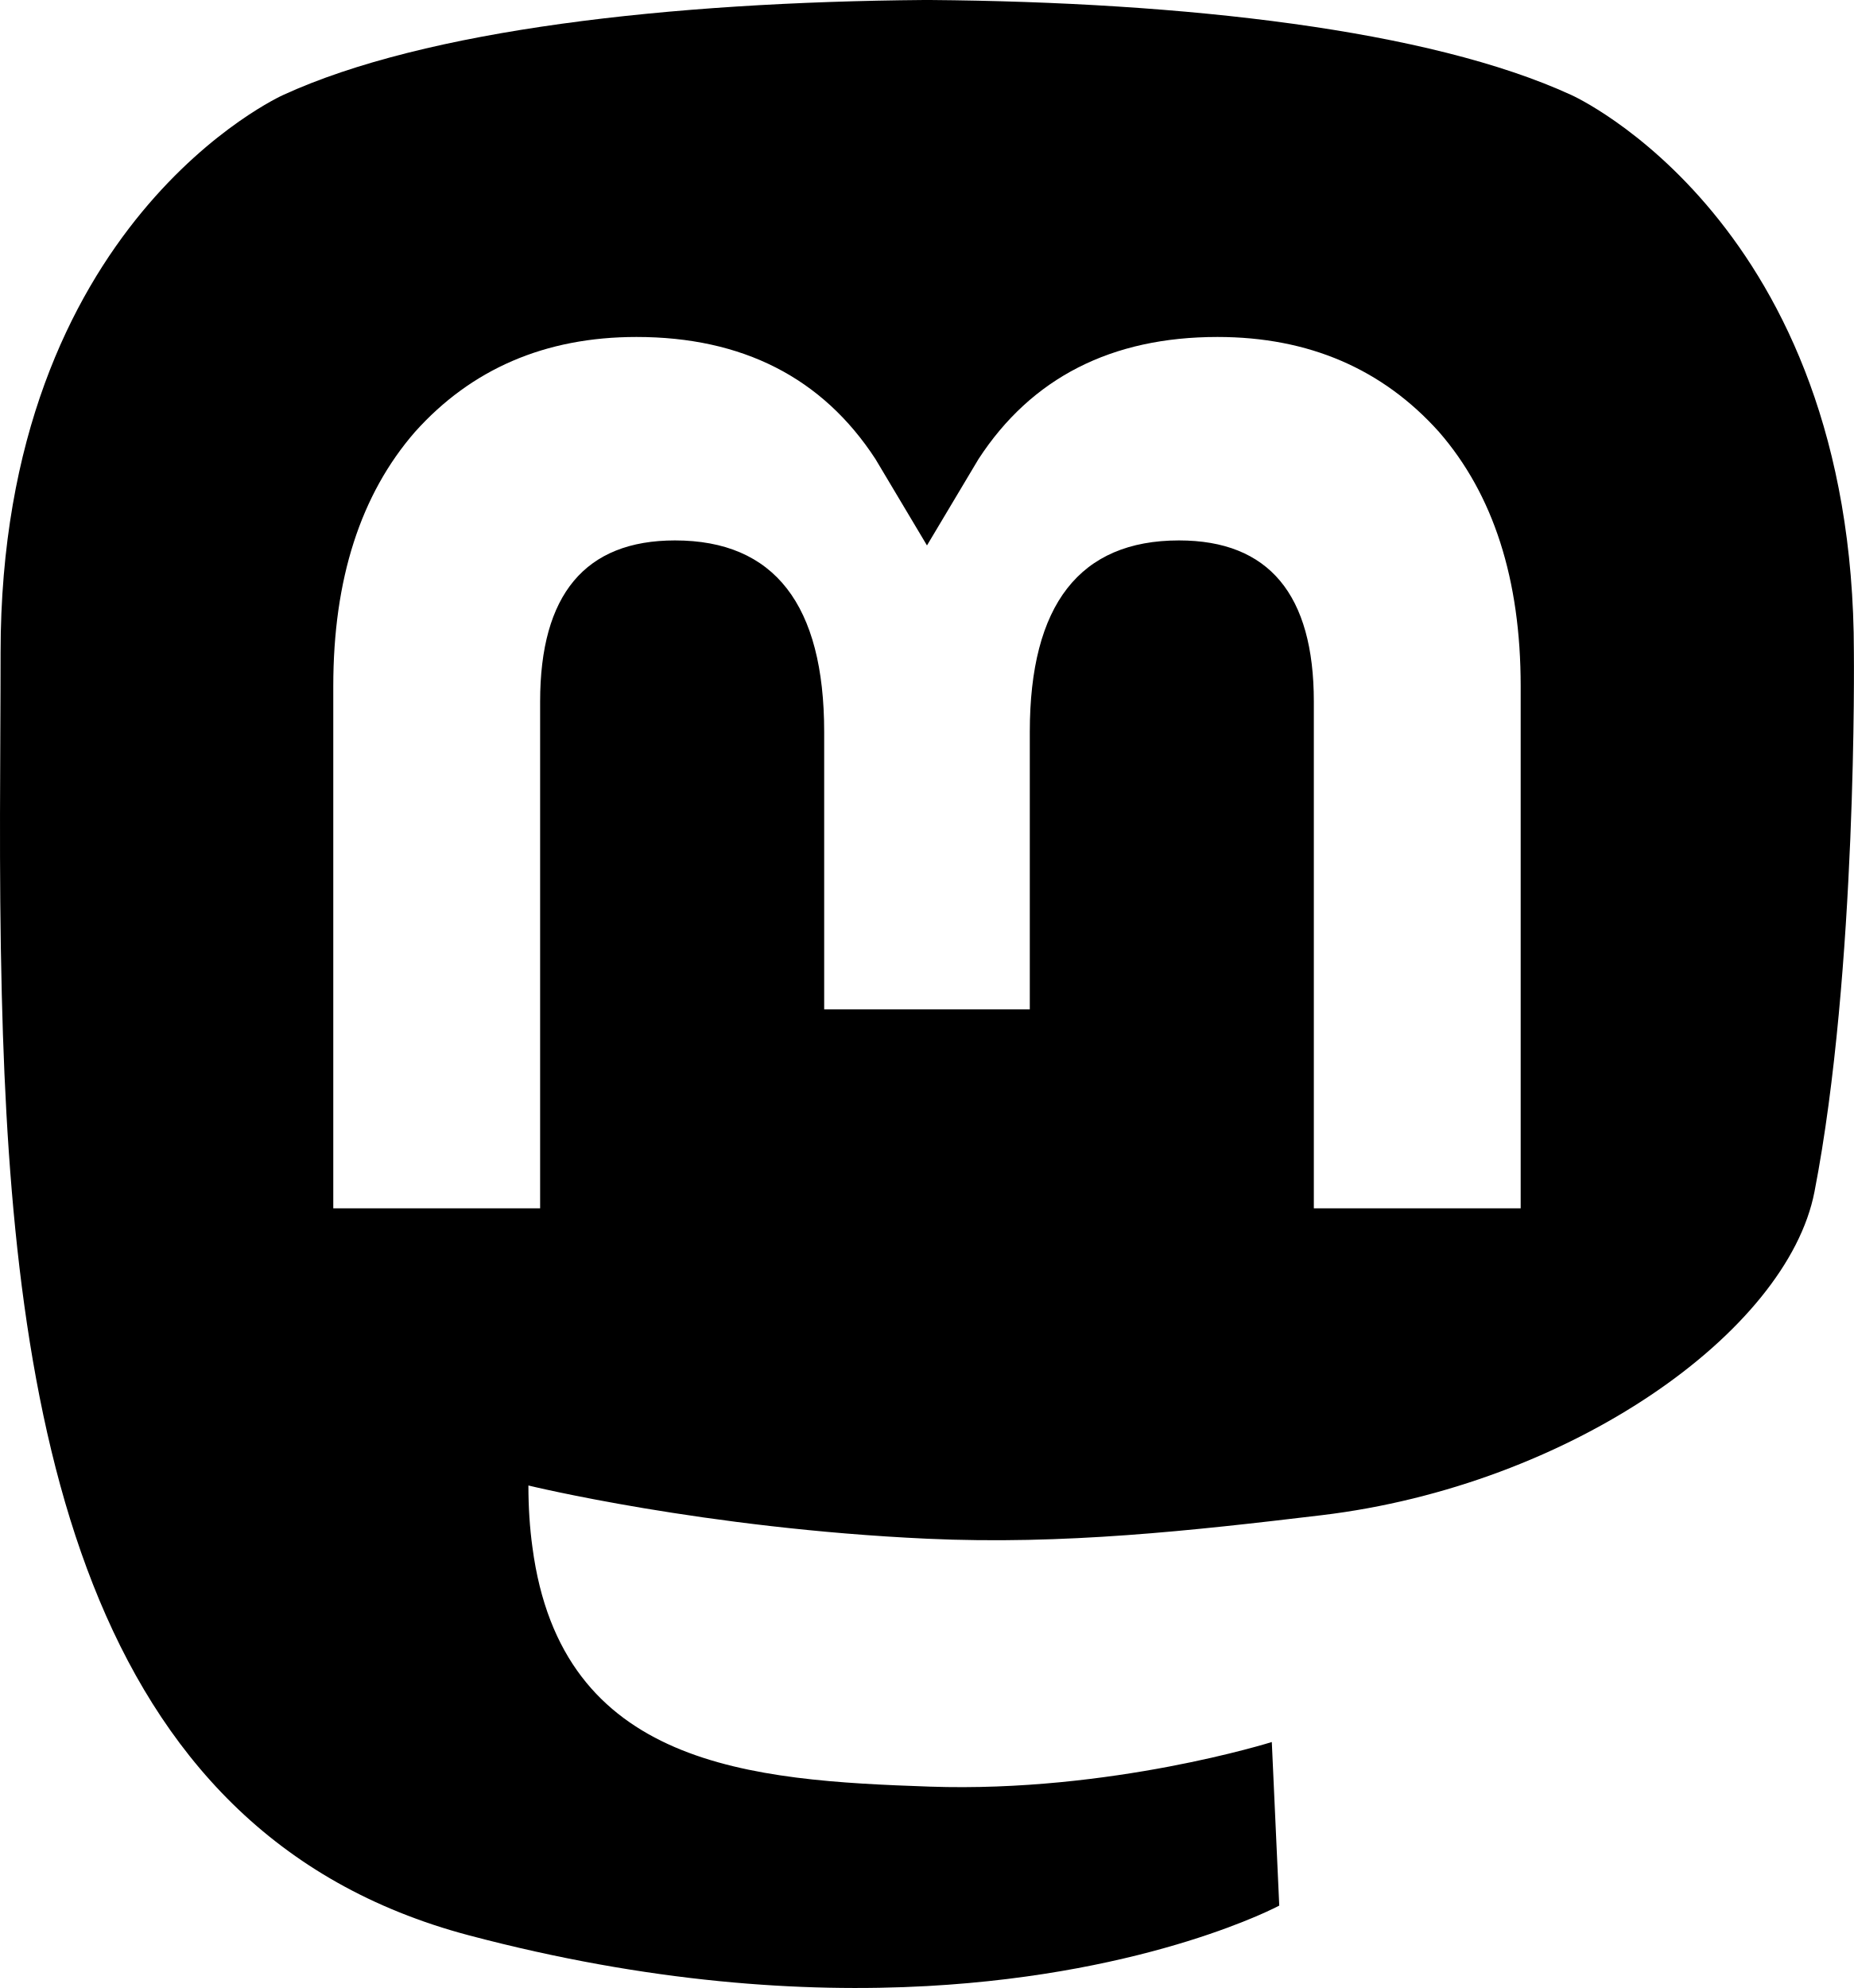
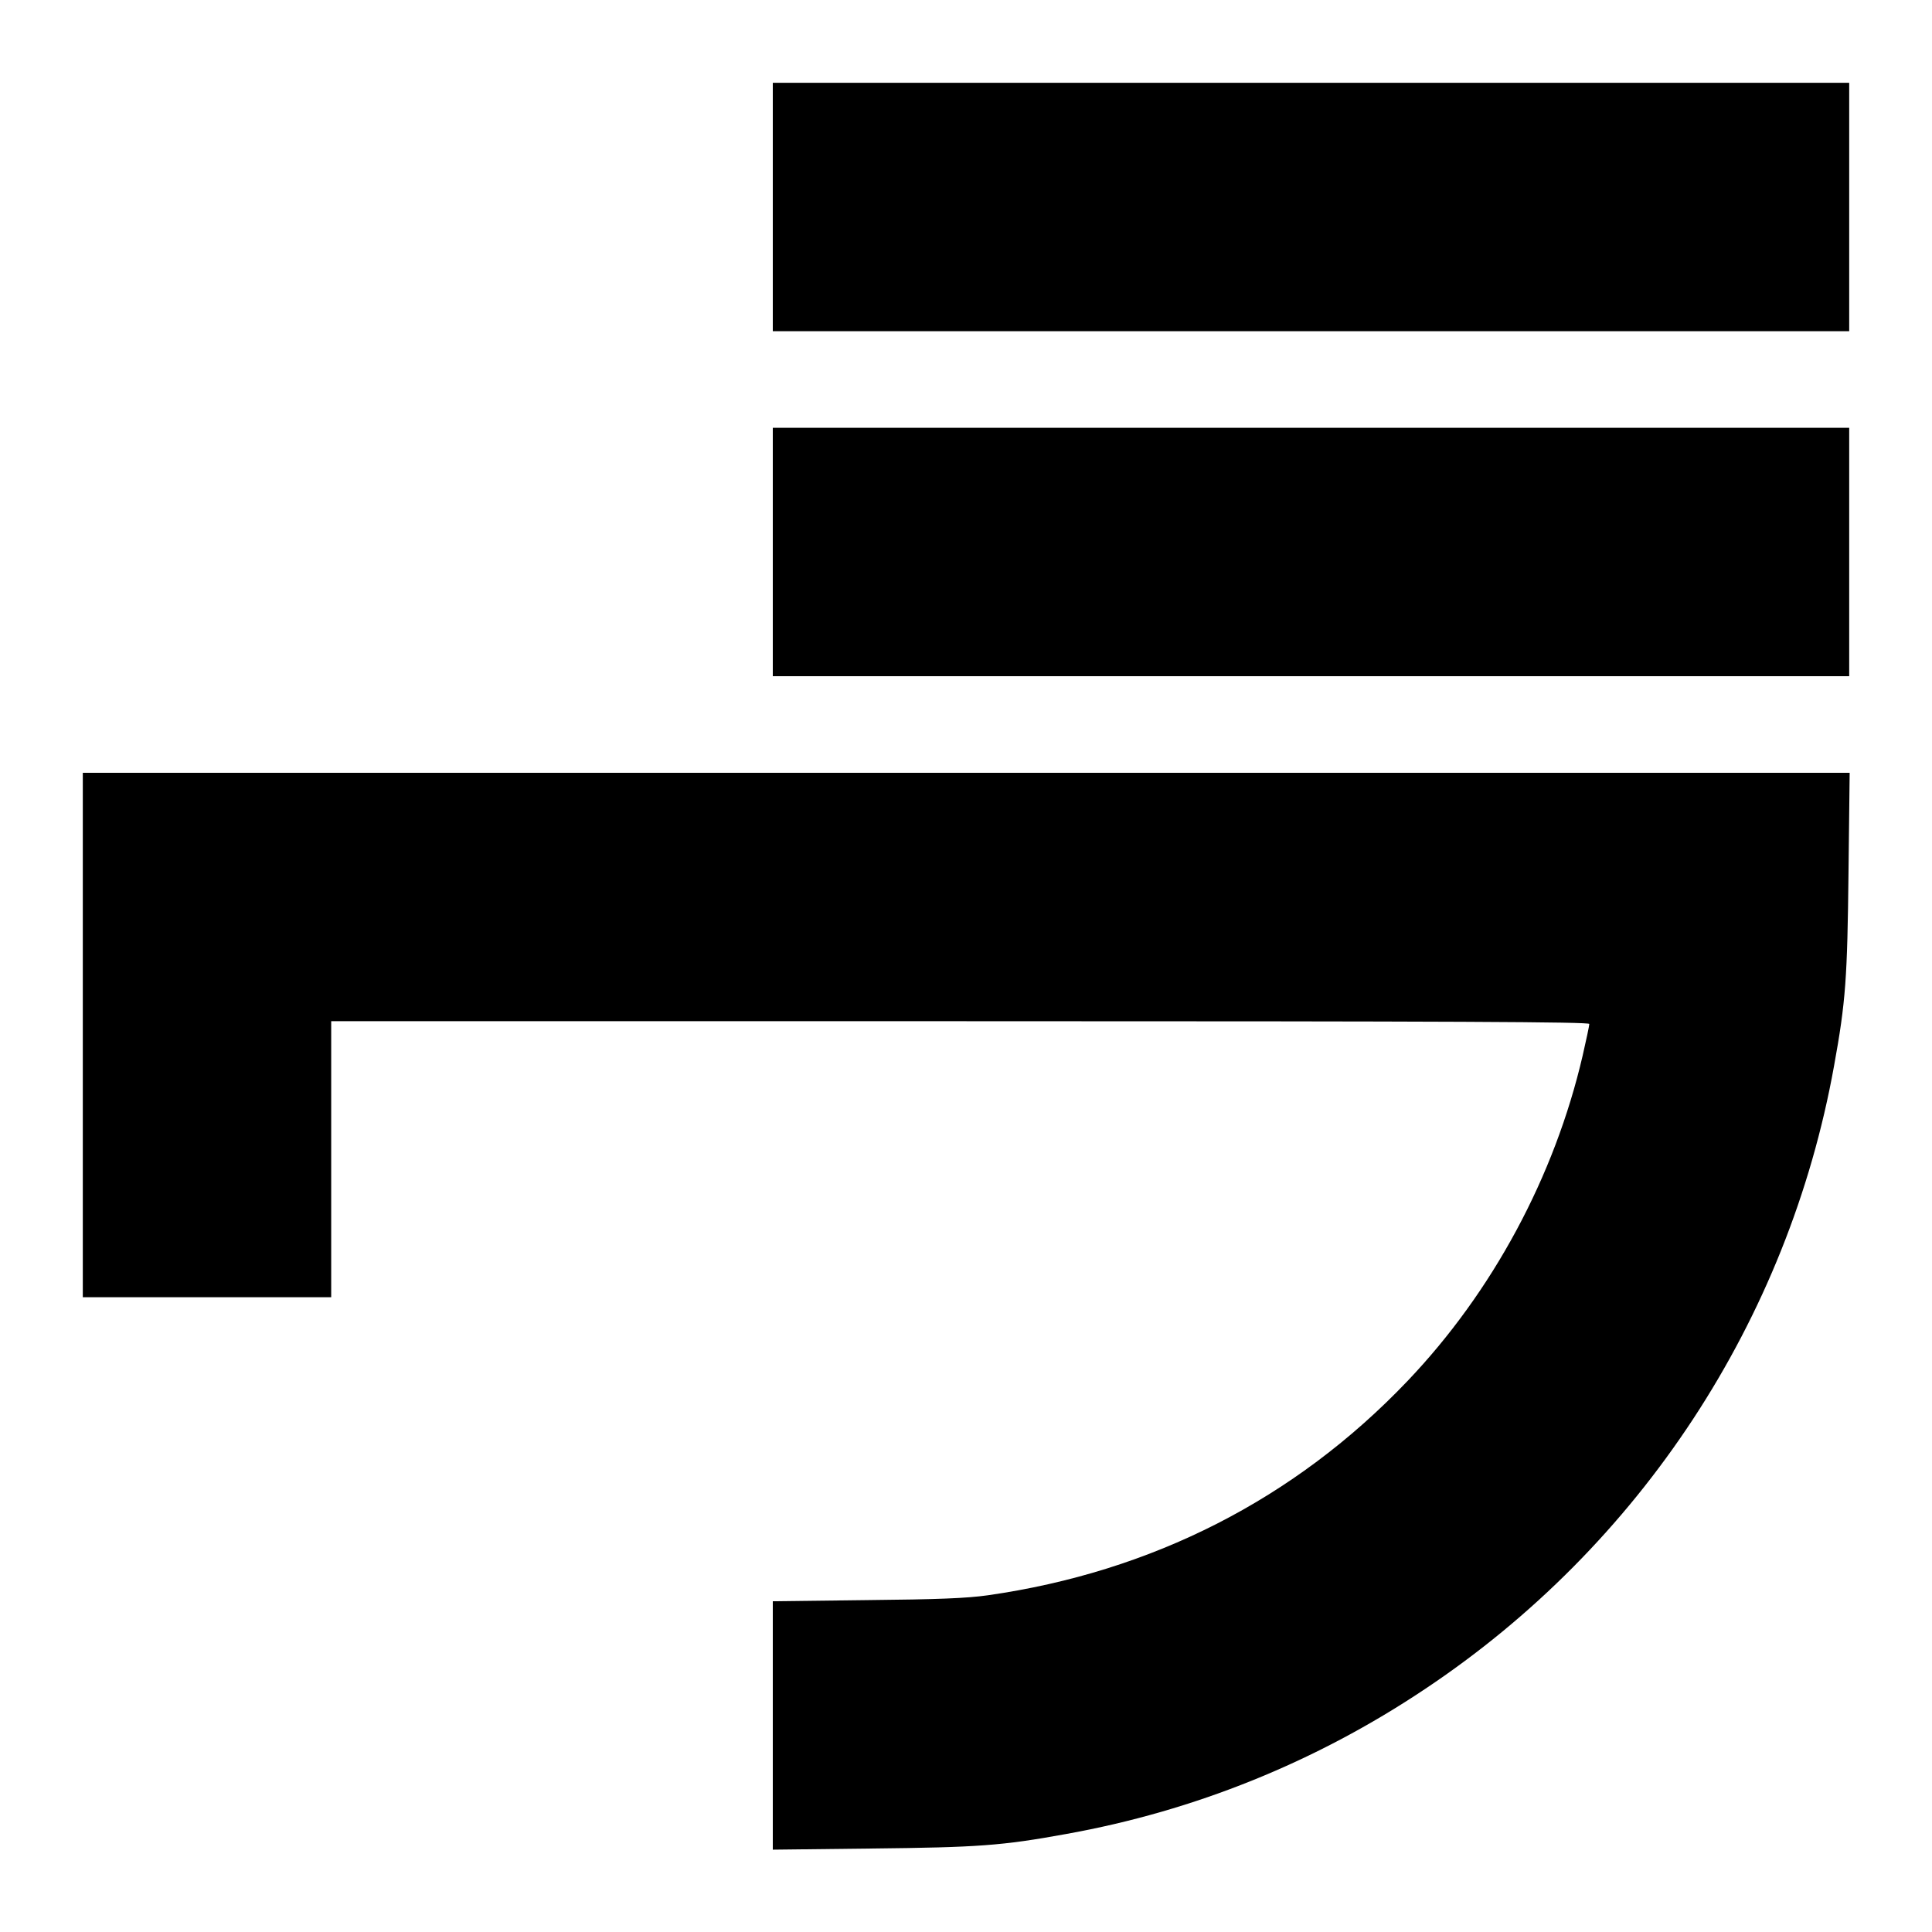
- <svg xmlns="http://www.w3.org/2000/svg" viewBox="0 0 216.414 232.01">
-   <path d="M107.865 0C78.204.242 49.672 3.454 33.045 11.09c0 0-32.977 14.752-32.977 65.082 0 11.525-.224 25.306.141 39.92 1.198 49.22 9.024 97.728 54.531 109.773 20.983 5.554 38.997 6.715 53.506 5.918 26.311-1.459 41.082-9.389 41.082-9.389l-.869-19.09s-18.802 5.928-39.918 5.205c-20.921-.718-43.007-2.255-46.391-27.941-.312-2.256-.469-4.669-.469-7.203 0 0 20.537 5.02 46.564 6.213 15.915.73 30.839-.933 45.998-2.742 29.07-3.471 54.381-21.382 57.562-37.748 5.013-25.781 4.6-62.916 4.6-62.916 0-50.33-32.975-65.082-32.975-65.082C166.805 3.454 138.255.242 108.594 0h-.729zM74.297 39.326c12.355 0 21.71 4.749 27.896 14.248l6.014 10.08 6.016-10.08c6.185-9.499 15.54-14.248 27.896-14.248 10.678 0 19.282 3.754 25.852 11.076 6.369 7.322 9.539 17.219 9.539 29.674v60.941h-24.145V81.869c0-12.469-5.245-18.799-15.738-18.799-11.602 0-17.418 7.509-17.418 22.354v32.375H96.207V85.424c0-14.845-5.815-22.354-17.418-22.354-10.494 0-15.74 6.33-15.74 18.799v59.148H38.904V80.076c0-12.455 3.171-22.351 9.541-29.674 6.569-7.322 15.173-11.076 25.852-11.076z" fill="#000" />
+ <svg xmlns="http://www.w3.org/2000/svg" version="1.0" width="840pt" height="840pt" viewBox="0 0 840 840" preserveAspectRatio="xMidYMid meet">
+   <g transform="translate(0,840) scale(0.1,-0.1)" fill="#000000" stroke="none">
+     <path d="M3360 7500 l0 -540 2340 0 2340 0 0 540 0 540 -2340 0 -2340 0 0 -540z" />
+     <path d="M3360 6000 l0 -540 2340 0 2340 0 0 540 0 540 -2340 0 -2340 0 0 -540z" />
+     <path d="M360 3900 l0 -1140 540 0 540 0 0 600 0 600 2735 0 c2181 0 2735 -3 2735 -12 0 -7 -13 -69 -29 -138 -122 -525 -391 -1026 -762 -1415 -489 -513 -1110 -829 -1824 -931 -91 -13 -218 -18 -527 -21 l-408 -5 0 -540 0 -540 433 5 c458 5 562 12 842 63 558 100 1086 313 1560 630 937 624 1580 1604 1779 2709 51 280 58 384 63 843 l5 432 -3841 0 -3841 0 0 -1140z" />
+   </g>
</svg>
